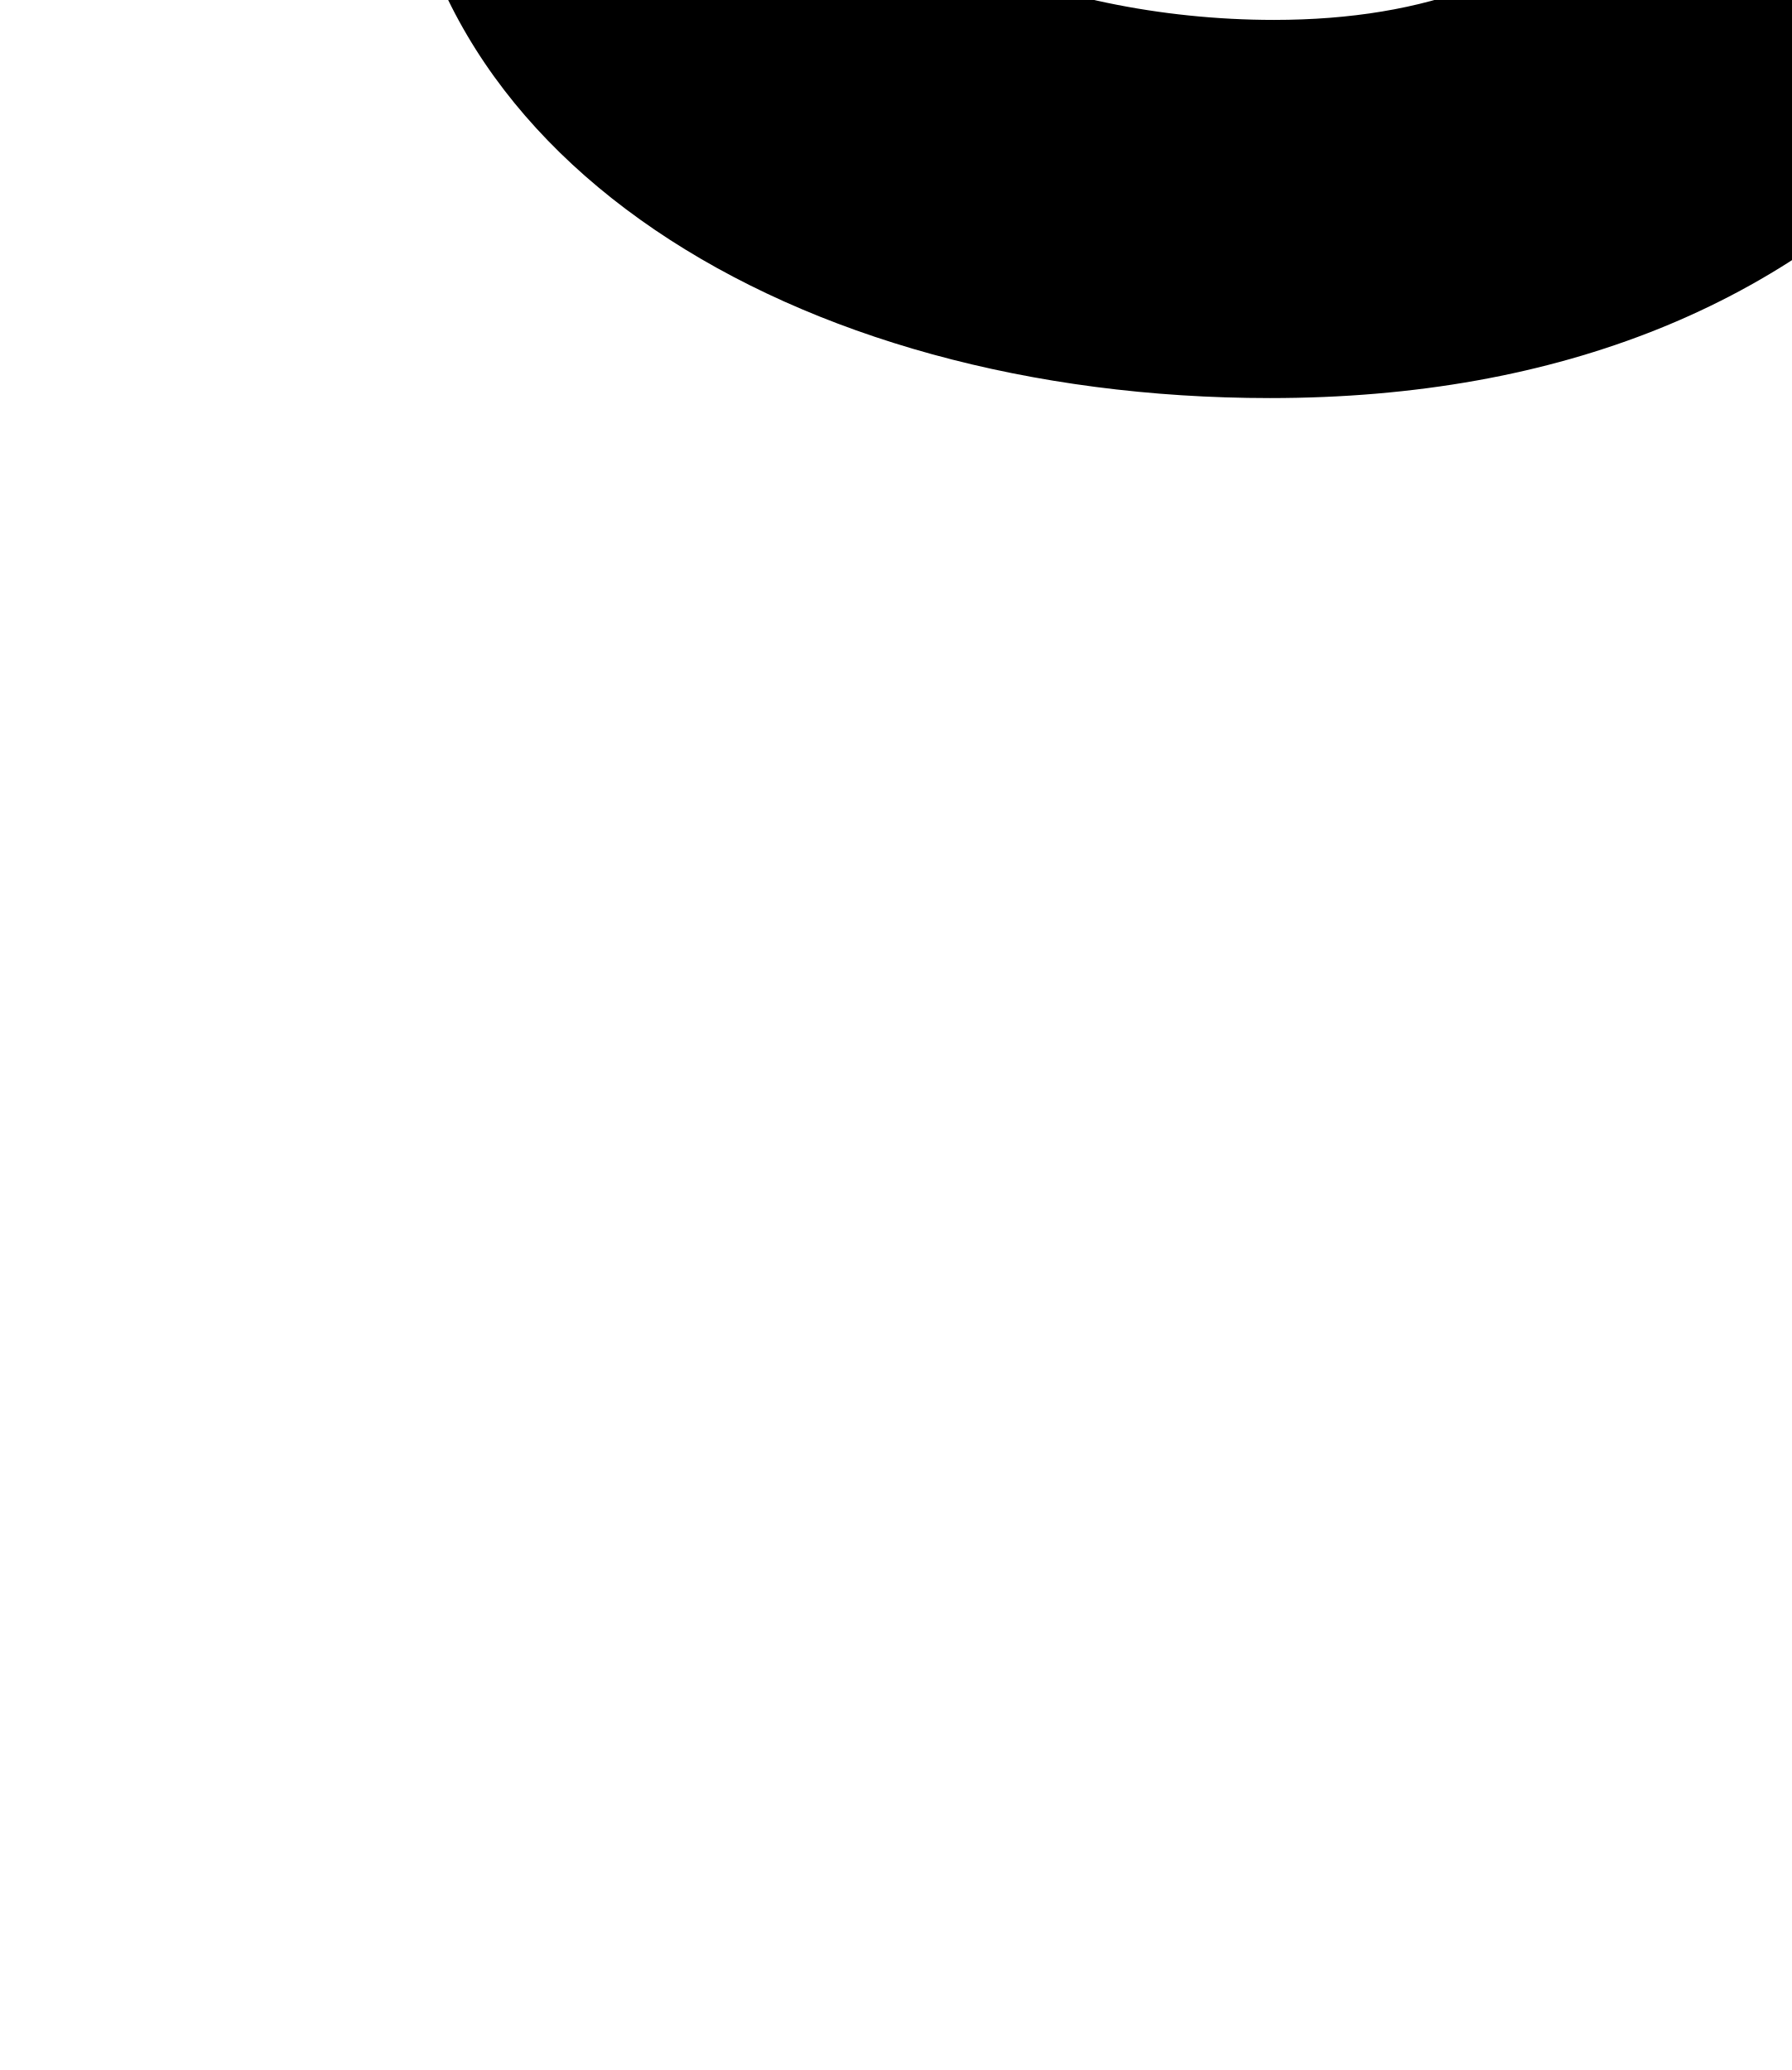
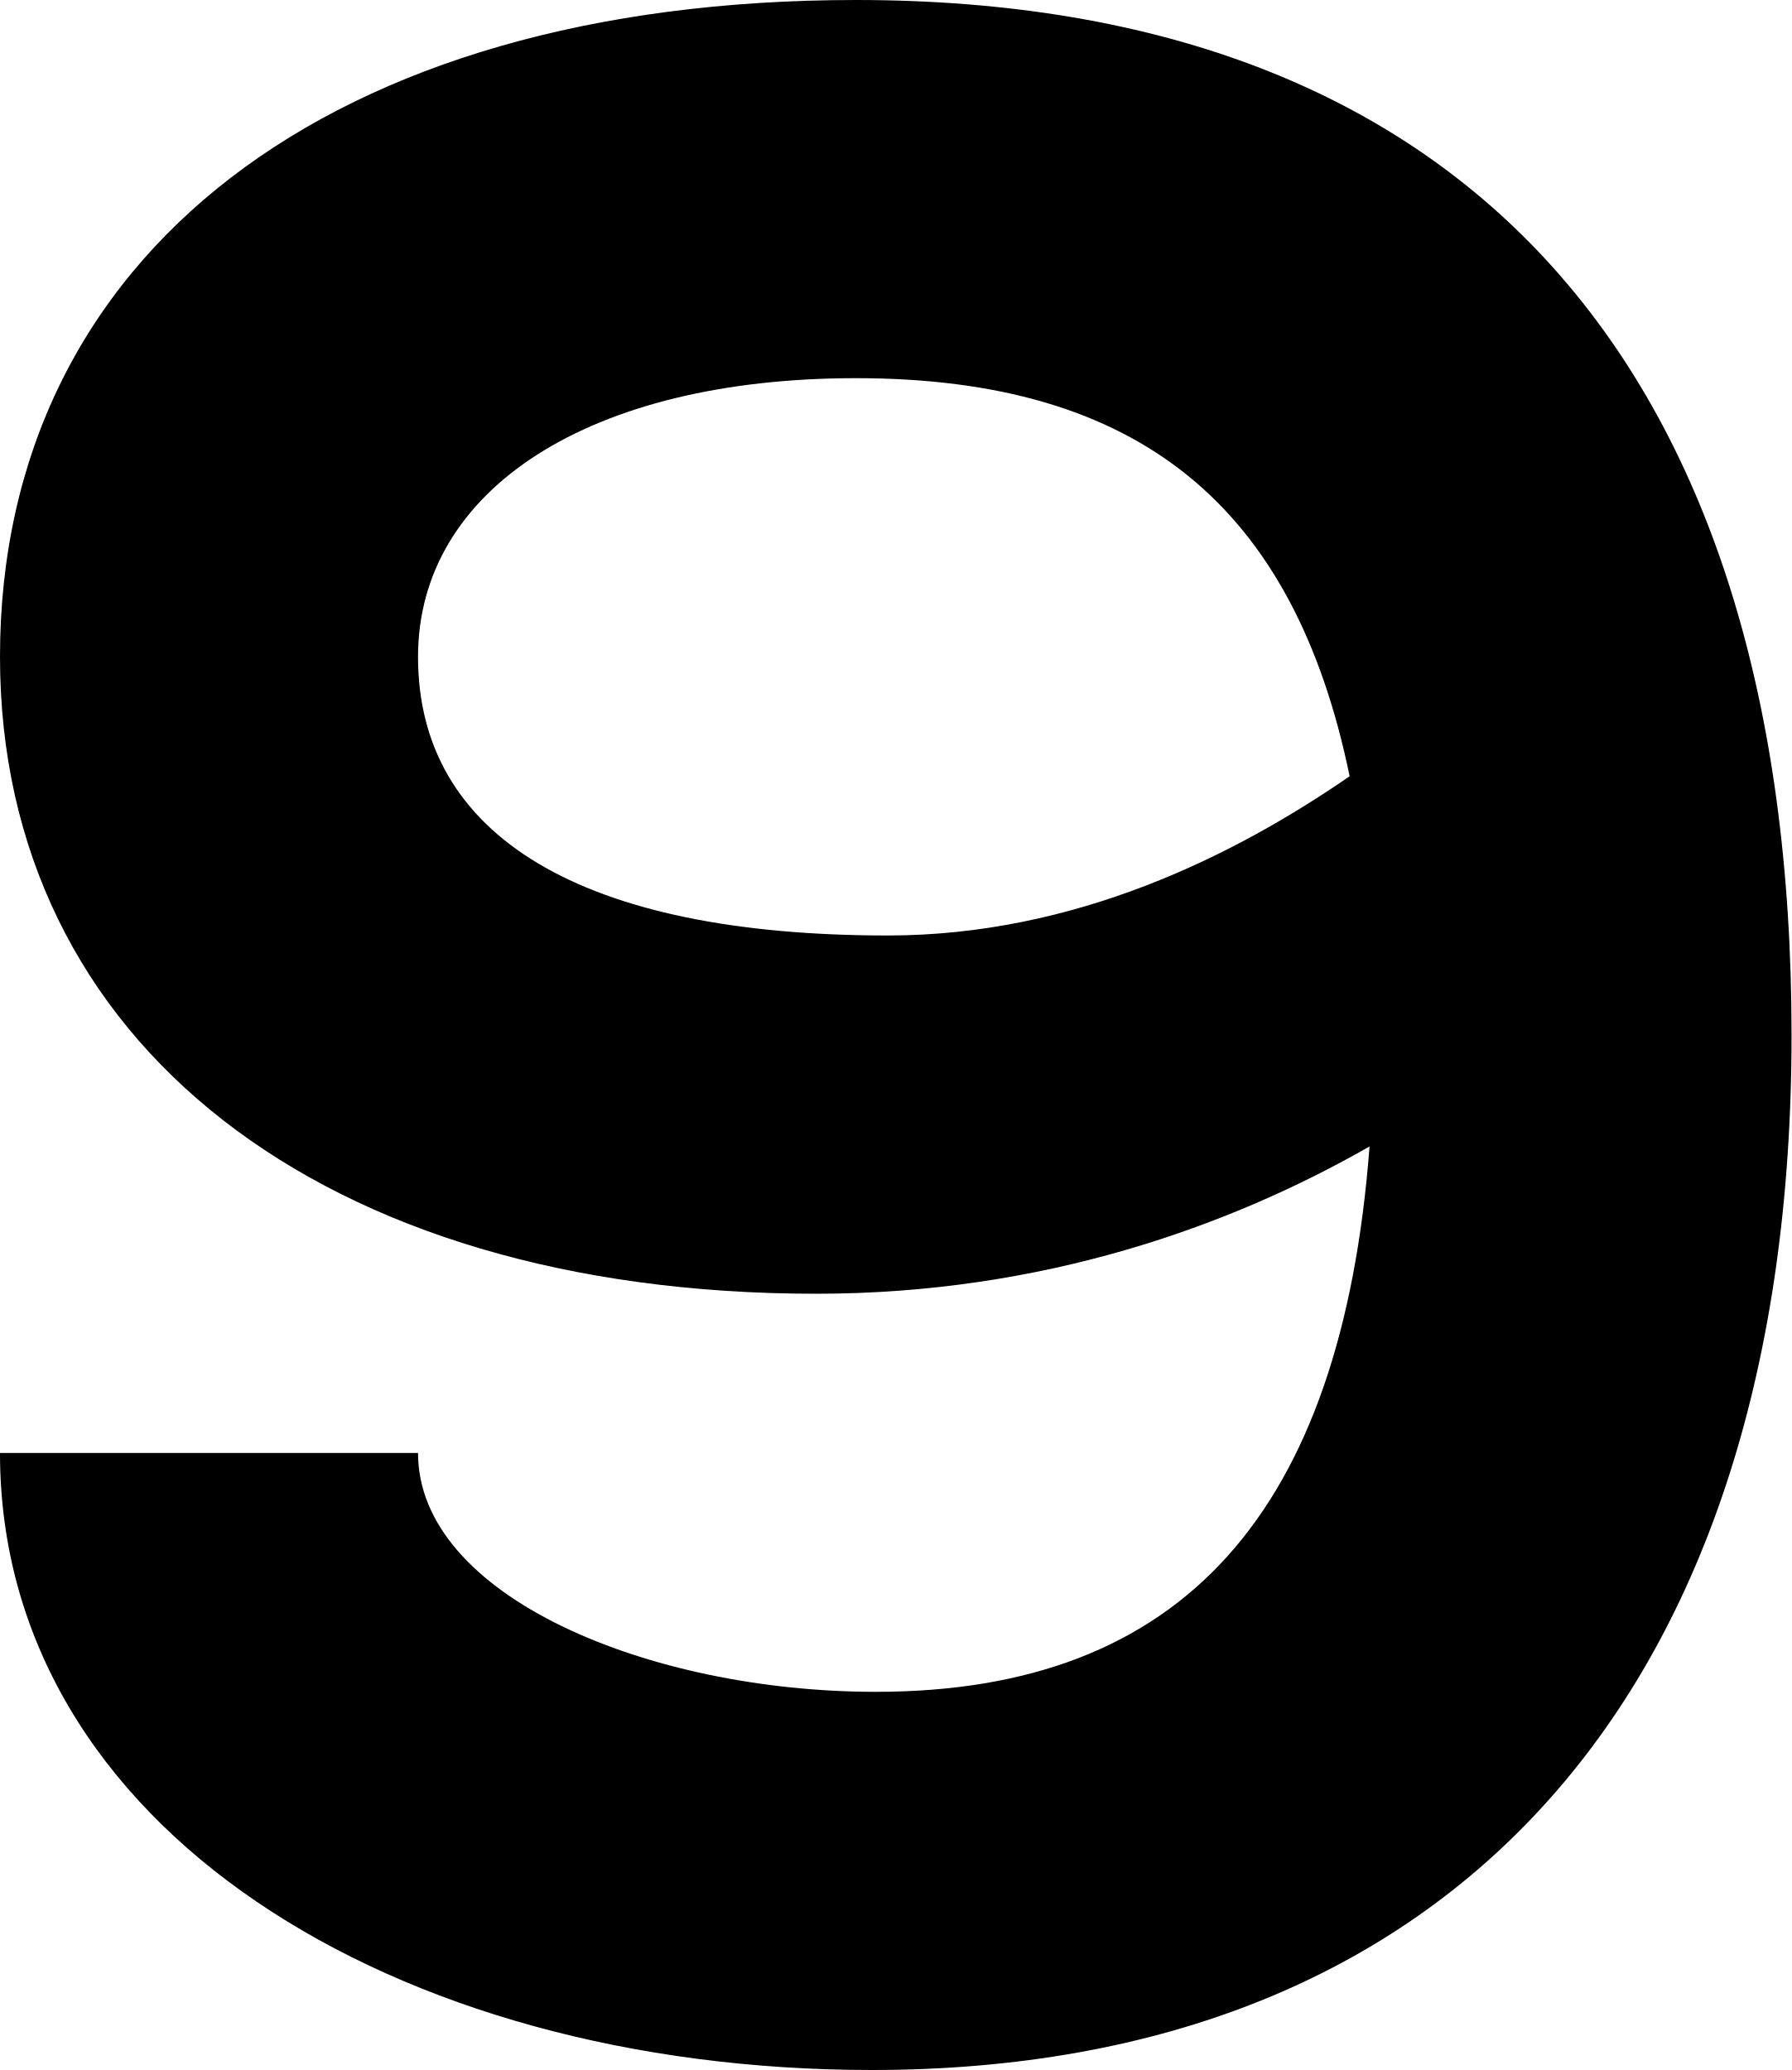
- <svg viewBox="50 -10 450 520" transform="rotate(180 50 50) scale(-1,1)">
-   <g>
-     <path d="M50 345c0 101 83 165 215 165c154 0 235 -93 235 -260c0 -165 -85 -260 -231 -260c-120 0 -219 61 -219 155h105c0 -36 58 -60 115 -60c77 0 117 45 124 137c-35 -20 -82 -37 -139 -37c-124 0 -205 63 -205 160zM273 275c47 0 87 20 116 40c-14 68 -53 100 -124 100 c-67 0 -110 -28 -110 -70c0 -45 41 -70 118 -70z" />
-   </g>
+ <svg viewBox="0 0 450 520">
+   <path d="M 0 165 c 0 -101 83 -165 215 -165 c 154 0 235 93 235 260 c 0 165 -85 260 -231 260 c -120 0 -219 -61 -219 -155 h 105 c 0 36 58 60 115 60 c 77 0 117 -45 124 -137 c -35 20 -82 37 -139 37 c -124 0 -205 -63 -205 -160 z M 223 235 c 47 0 87 -20 116 -40 c -14 -68 -53 -100 -124 -100 c -67 0 -110 28 -110 70 c 0 45 41 70 118 70 z" />
</svg>
